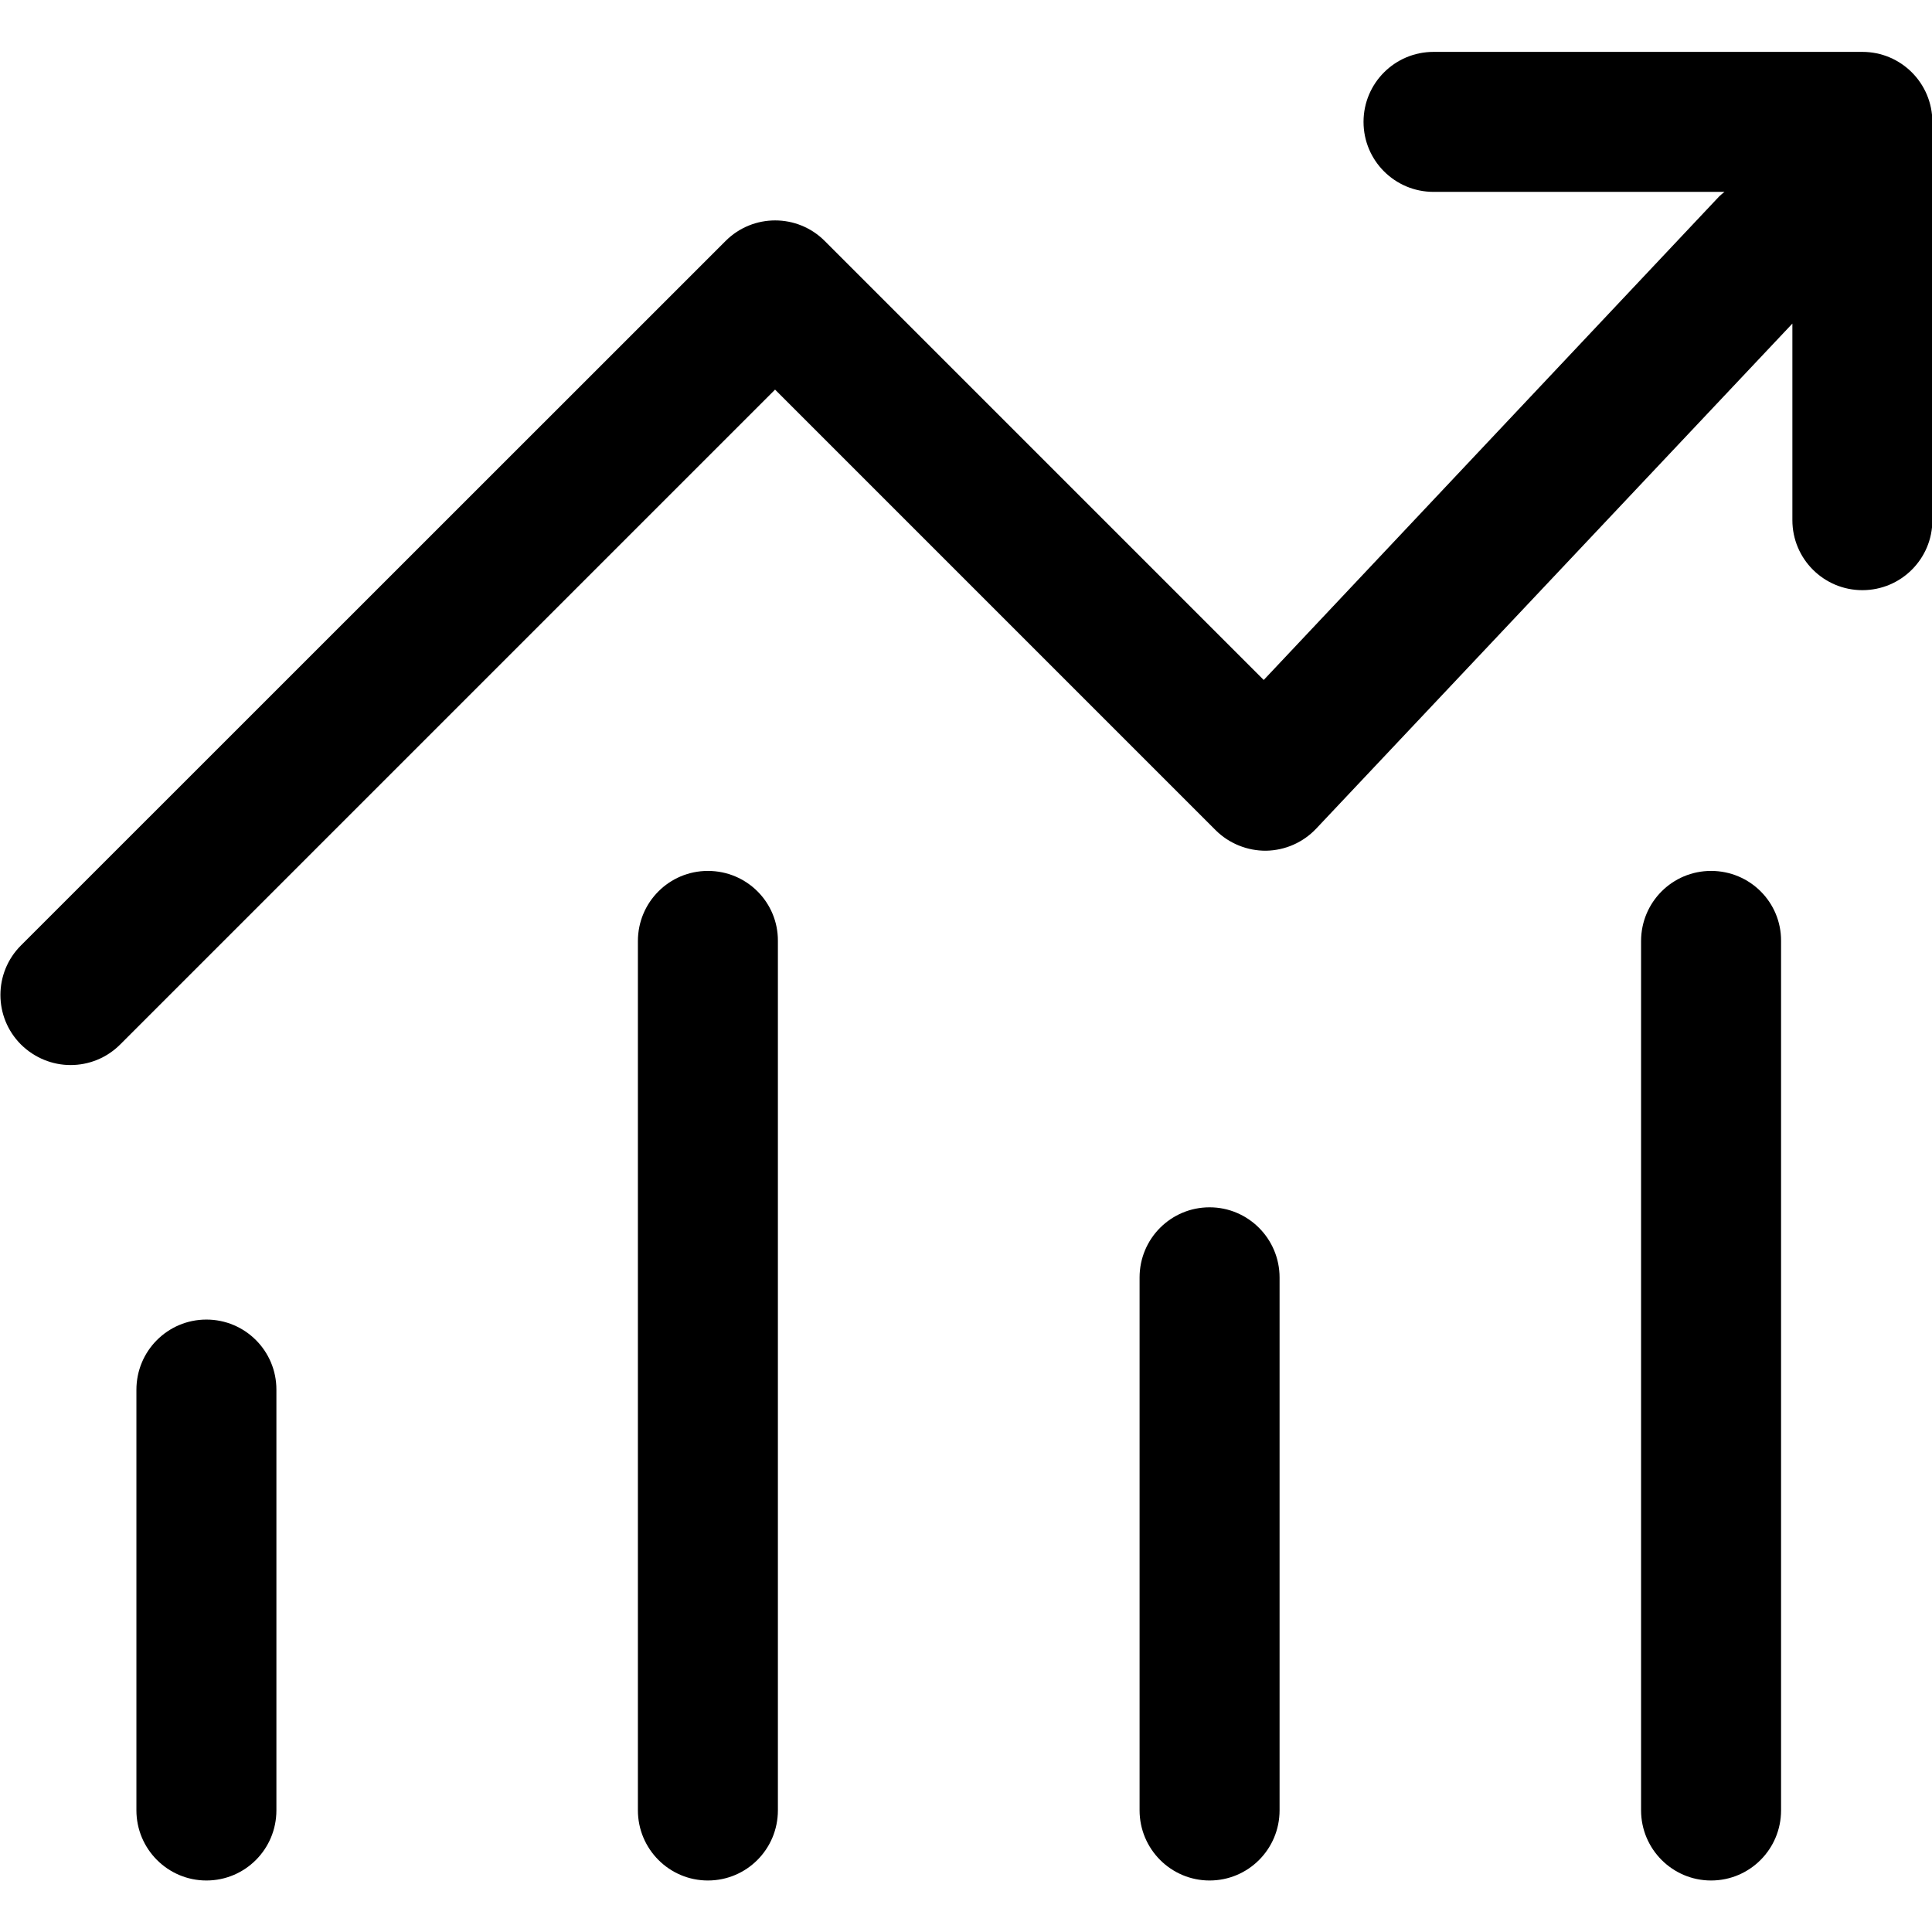
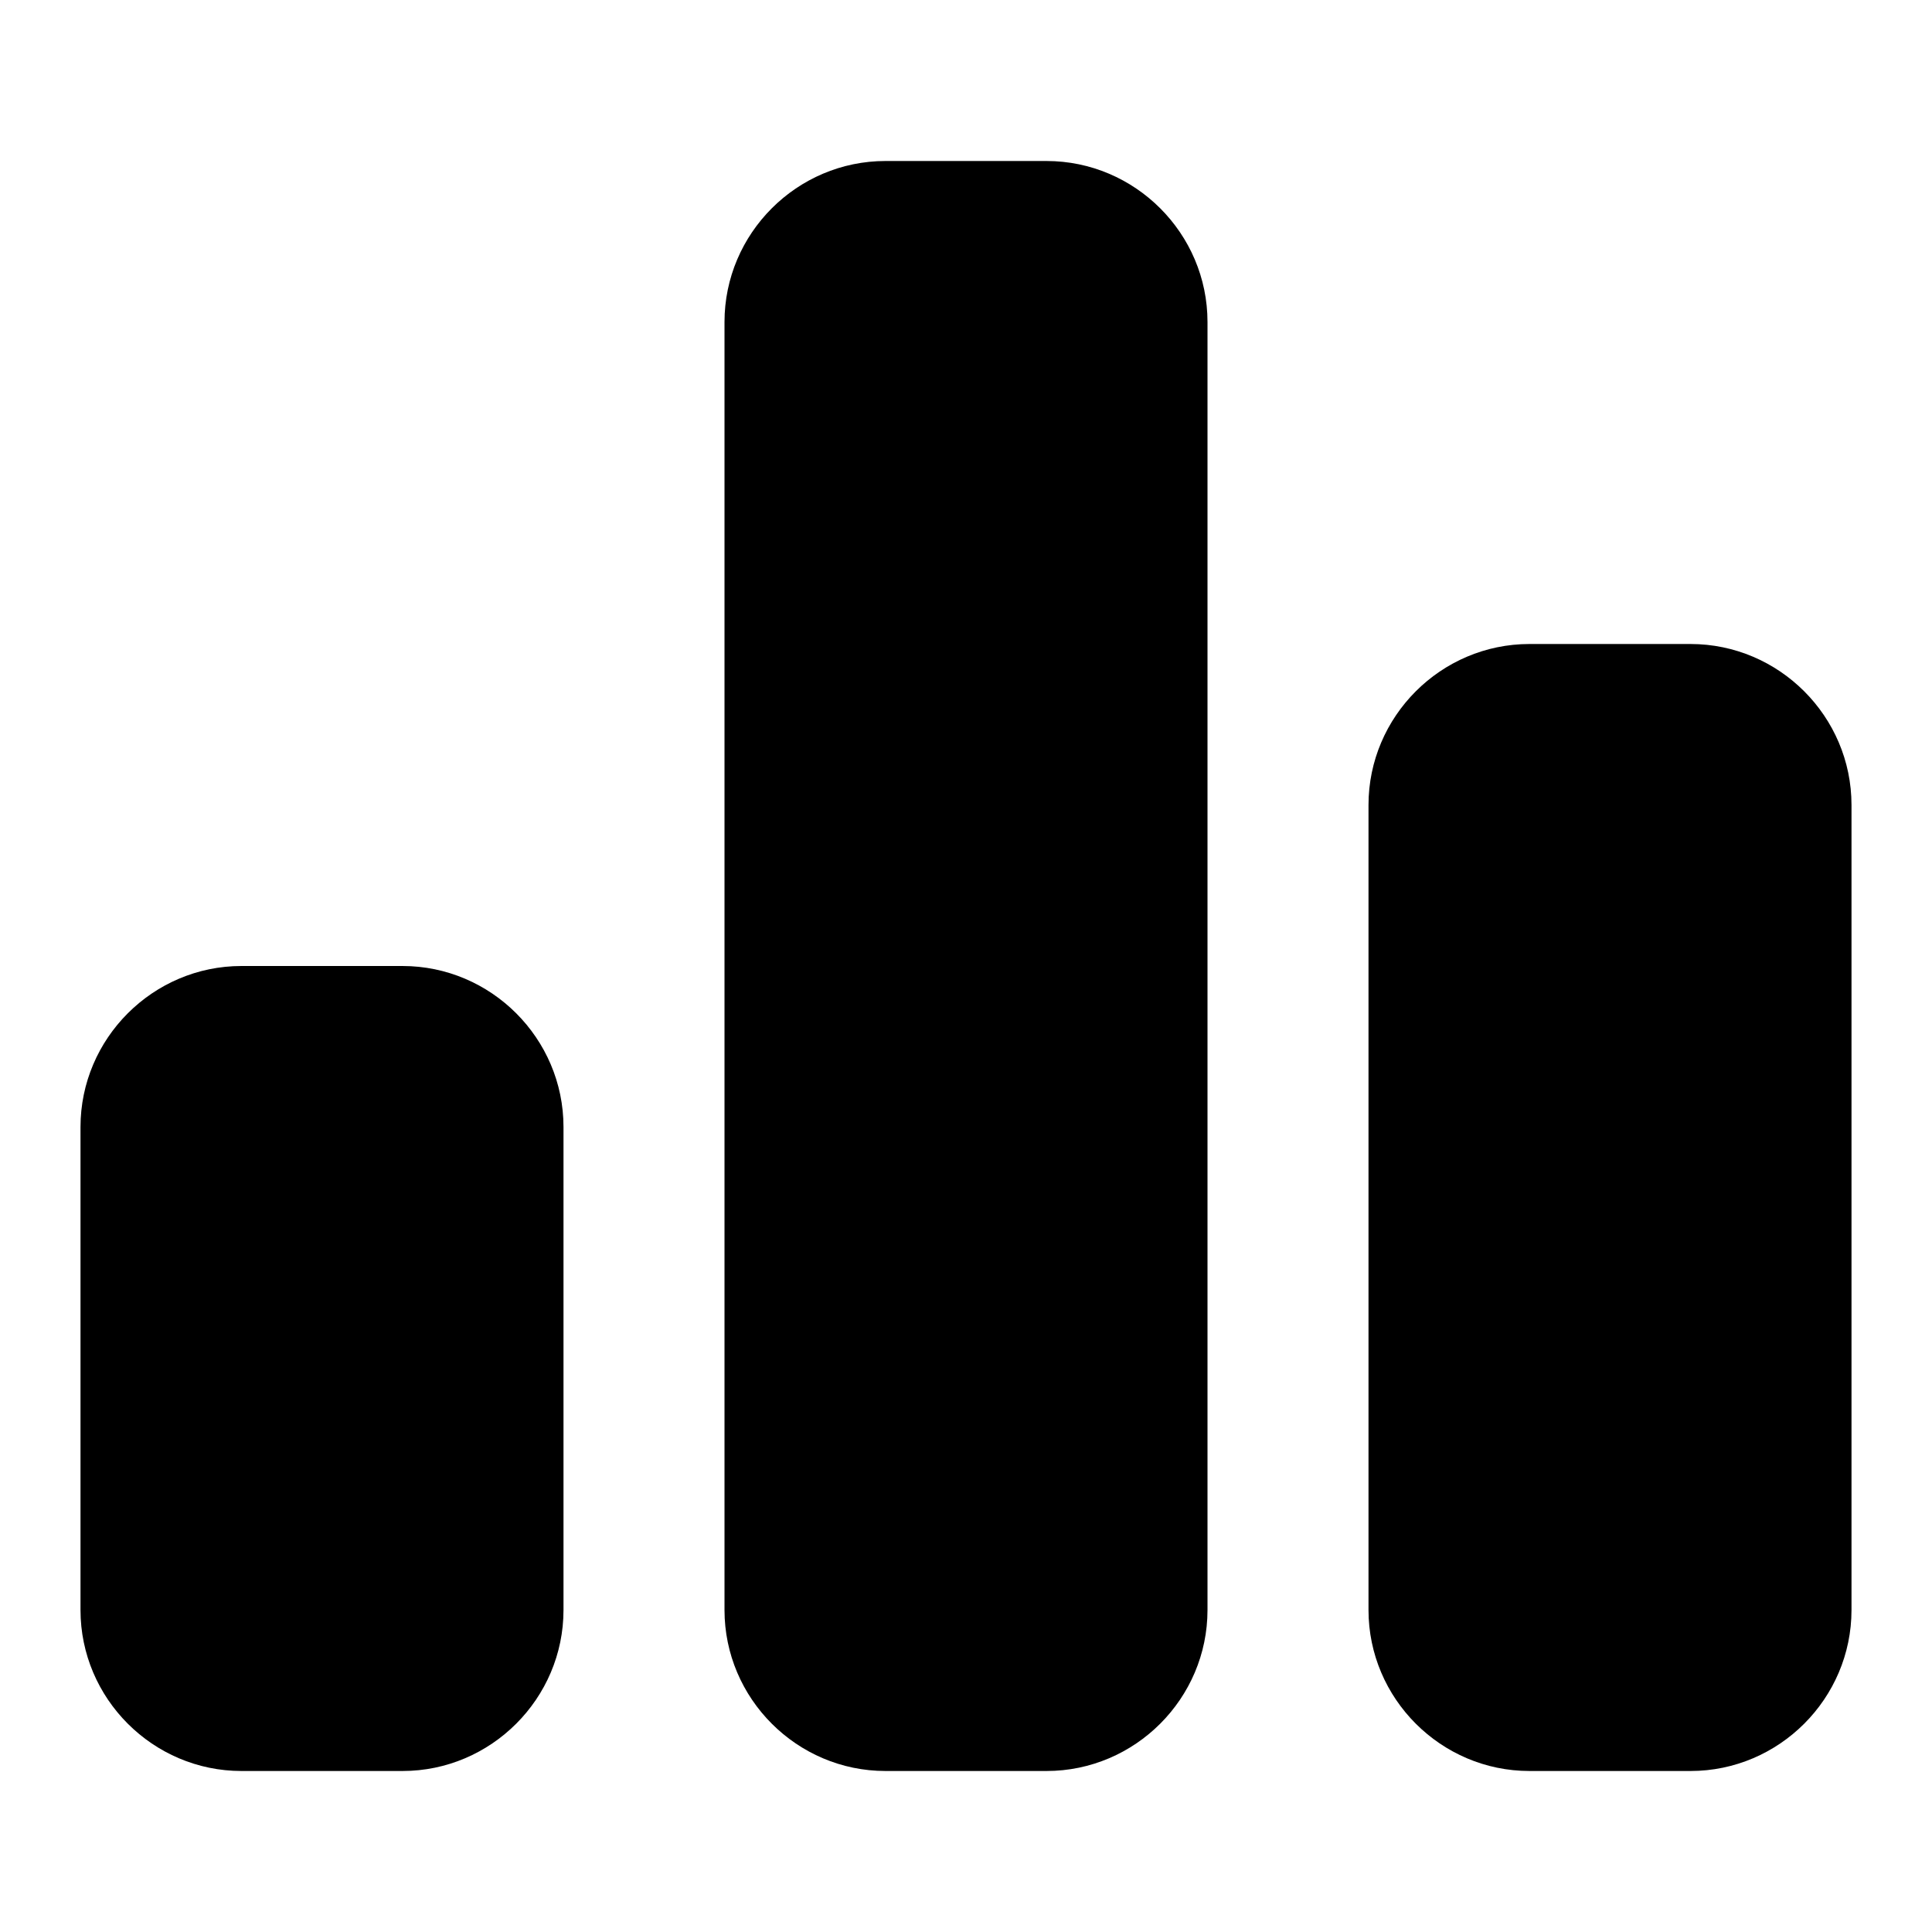
- <svg xmlns="http://www.w3.org/2000/svg" t="1579161553266" class="icon" viewBox="0 0 1024 1024" version="1.1" p-id="4416" width="200" height="200">
+ <svg xmlns="http://www.w3.org/2000/svg" t="1593685637324" class="icon" viewBox="0 0 1024 1024" version="1.1" p-id="8029" width="200" height="200">
  <defs>
    <style type="text/css" />
  </defs>
-   <path d="M109.4 699.4c-20.5 0-37.1 16.6-37.1 37.2v222.9c0 20.5 16.6 37.2 37.1 37.2s37.1-16.6 37.1-37.2v-223c0-20.5-16.6-37.1-37.1-37.1zM375.2 461.6c-20.5 0-37.1 16.6-37.1 37.2v460.7c0 20.5 16.6 37.2 37.1 37.2s37.1-16.6 37.1-37.2V498.7c0.1-20.5-16.5-37.1-37.1-37.1zM906.9 461.6c-20.5 0-37.1 16.6-37.1 37.2v460.7c0 20.5 16.6 37.2 37.1 37.2s37.1-16.6 37.1-37.2V498.7c0.1-20.5-16.5-37.1-37.1-37.1zM641.1 639.9c-20.5 0-37.1 16.6-37.1 37.2v282.4c0 20.5 16.6 37.2 37.1 37.2s37.1-16.6 37.1-37.2V677.1c0-20.5-16.6-37.2-37.1-37.2z" p-id="4417" />
-   <path d="M987.1 27.5H759.8c-20.5 0-37.1 16.6-37.1 37.1s16.6 37.1 37.1 37.1H914c-0.9 0.8-1.8 1.4-2.7 2.3L669.8 360.4 437.1 127.7c-14.5-14.5-38-14.5-52.5 0L11.1 501.1c-14.5 14.5-14.5 38 0 52.5 7.3 7.2 16.8 10.9 26.3 10.9s19-3.6 26.3-10.9l347.1-347.1L644.3 440c7.1 7.1 16.9 11 26.8 10.9 10.1-0.2 19.6-4.4 26.5-11.7L950 171.5v104.2c0 20.5 16.6 37.1 37.1 37.1s37.1-16.6 37.1-37.1v-211c0-20.6-16.6-37.2-37.1-37.2z" p-id="4418" />
+   <path d="M213.333 512H128c-46.933 0-85.333 38.4-85.333 85.333v256c0 46.933 38.4 85.333 85.333 85.333h85.333c46.933 0 85.333-38.4 85.333-85.333v-256c0-46.933-38.4-85.333-85.333-85.333zM554.667 85.333h-85.333c-46.933 0-85.333 38.4-85.333 85.333v682.667c0 46.933 38.4 85.333 85.333 85.333h85.333c46.933 0 85.333-38.4 85.333-85.333V170.667c0-46.933-38.4-85.333-85.333-85.333zM896 341.333h-85.333c-46.933 0-85.333 38.4-85.333 85.333v426.667c0 46.933 38.4 85.333 85.333 85.333h85.333c46.933 0 85.333-38.4 85.333-85.333V426.667c0-46.933-38.4-85.333-85.333-85.333z" p-id="8030" />
</svg>
